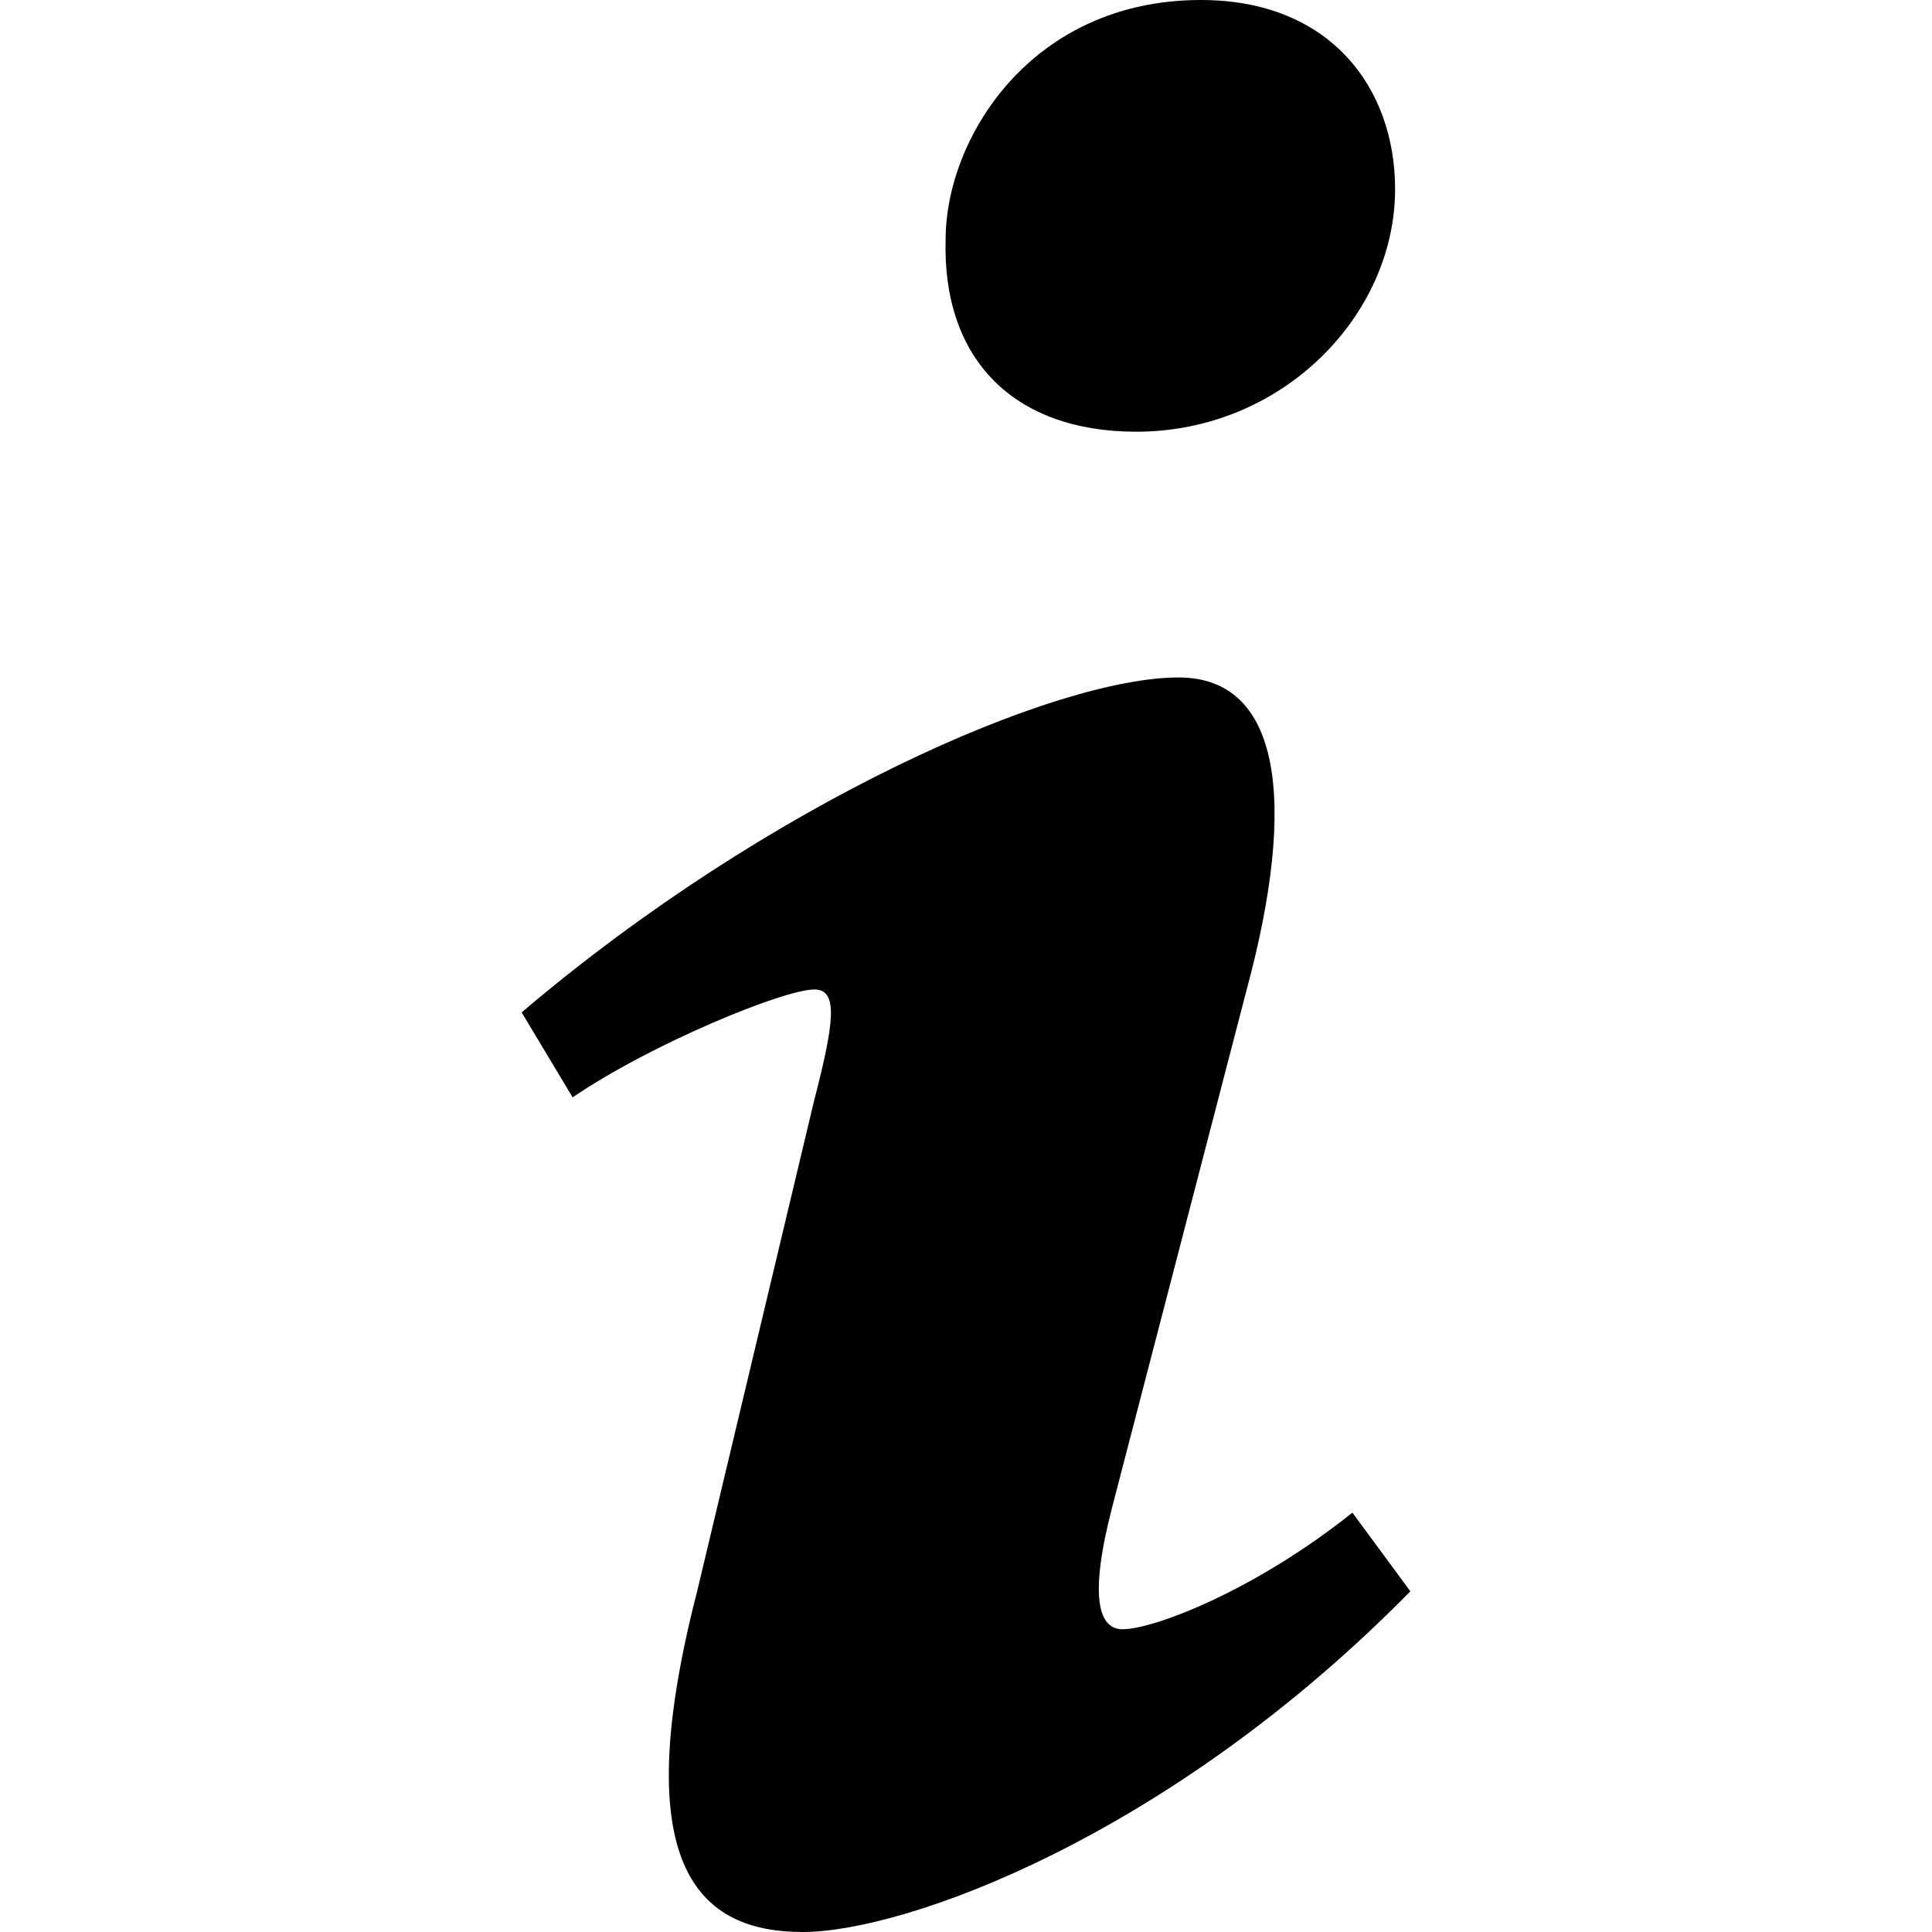
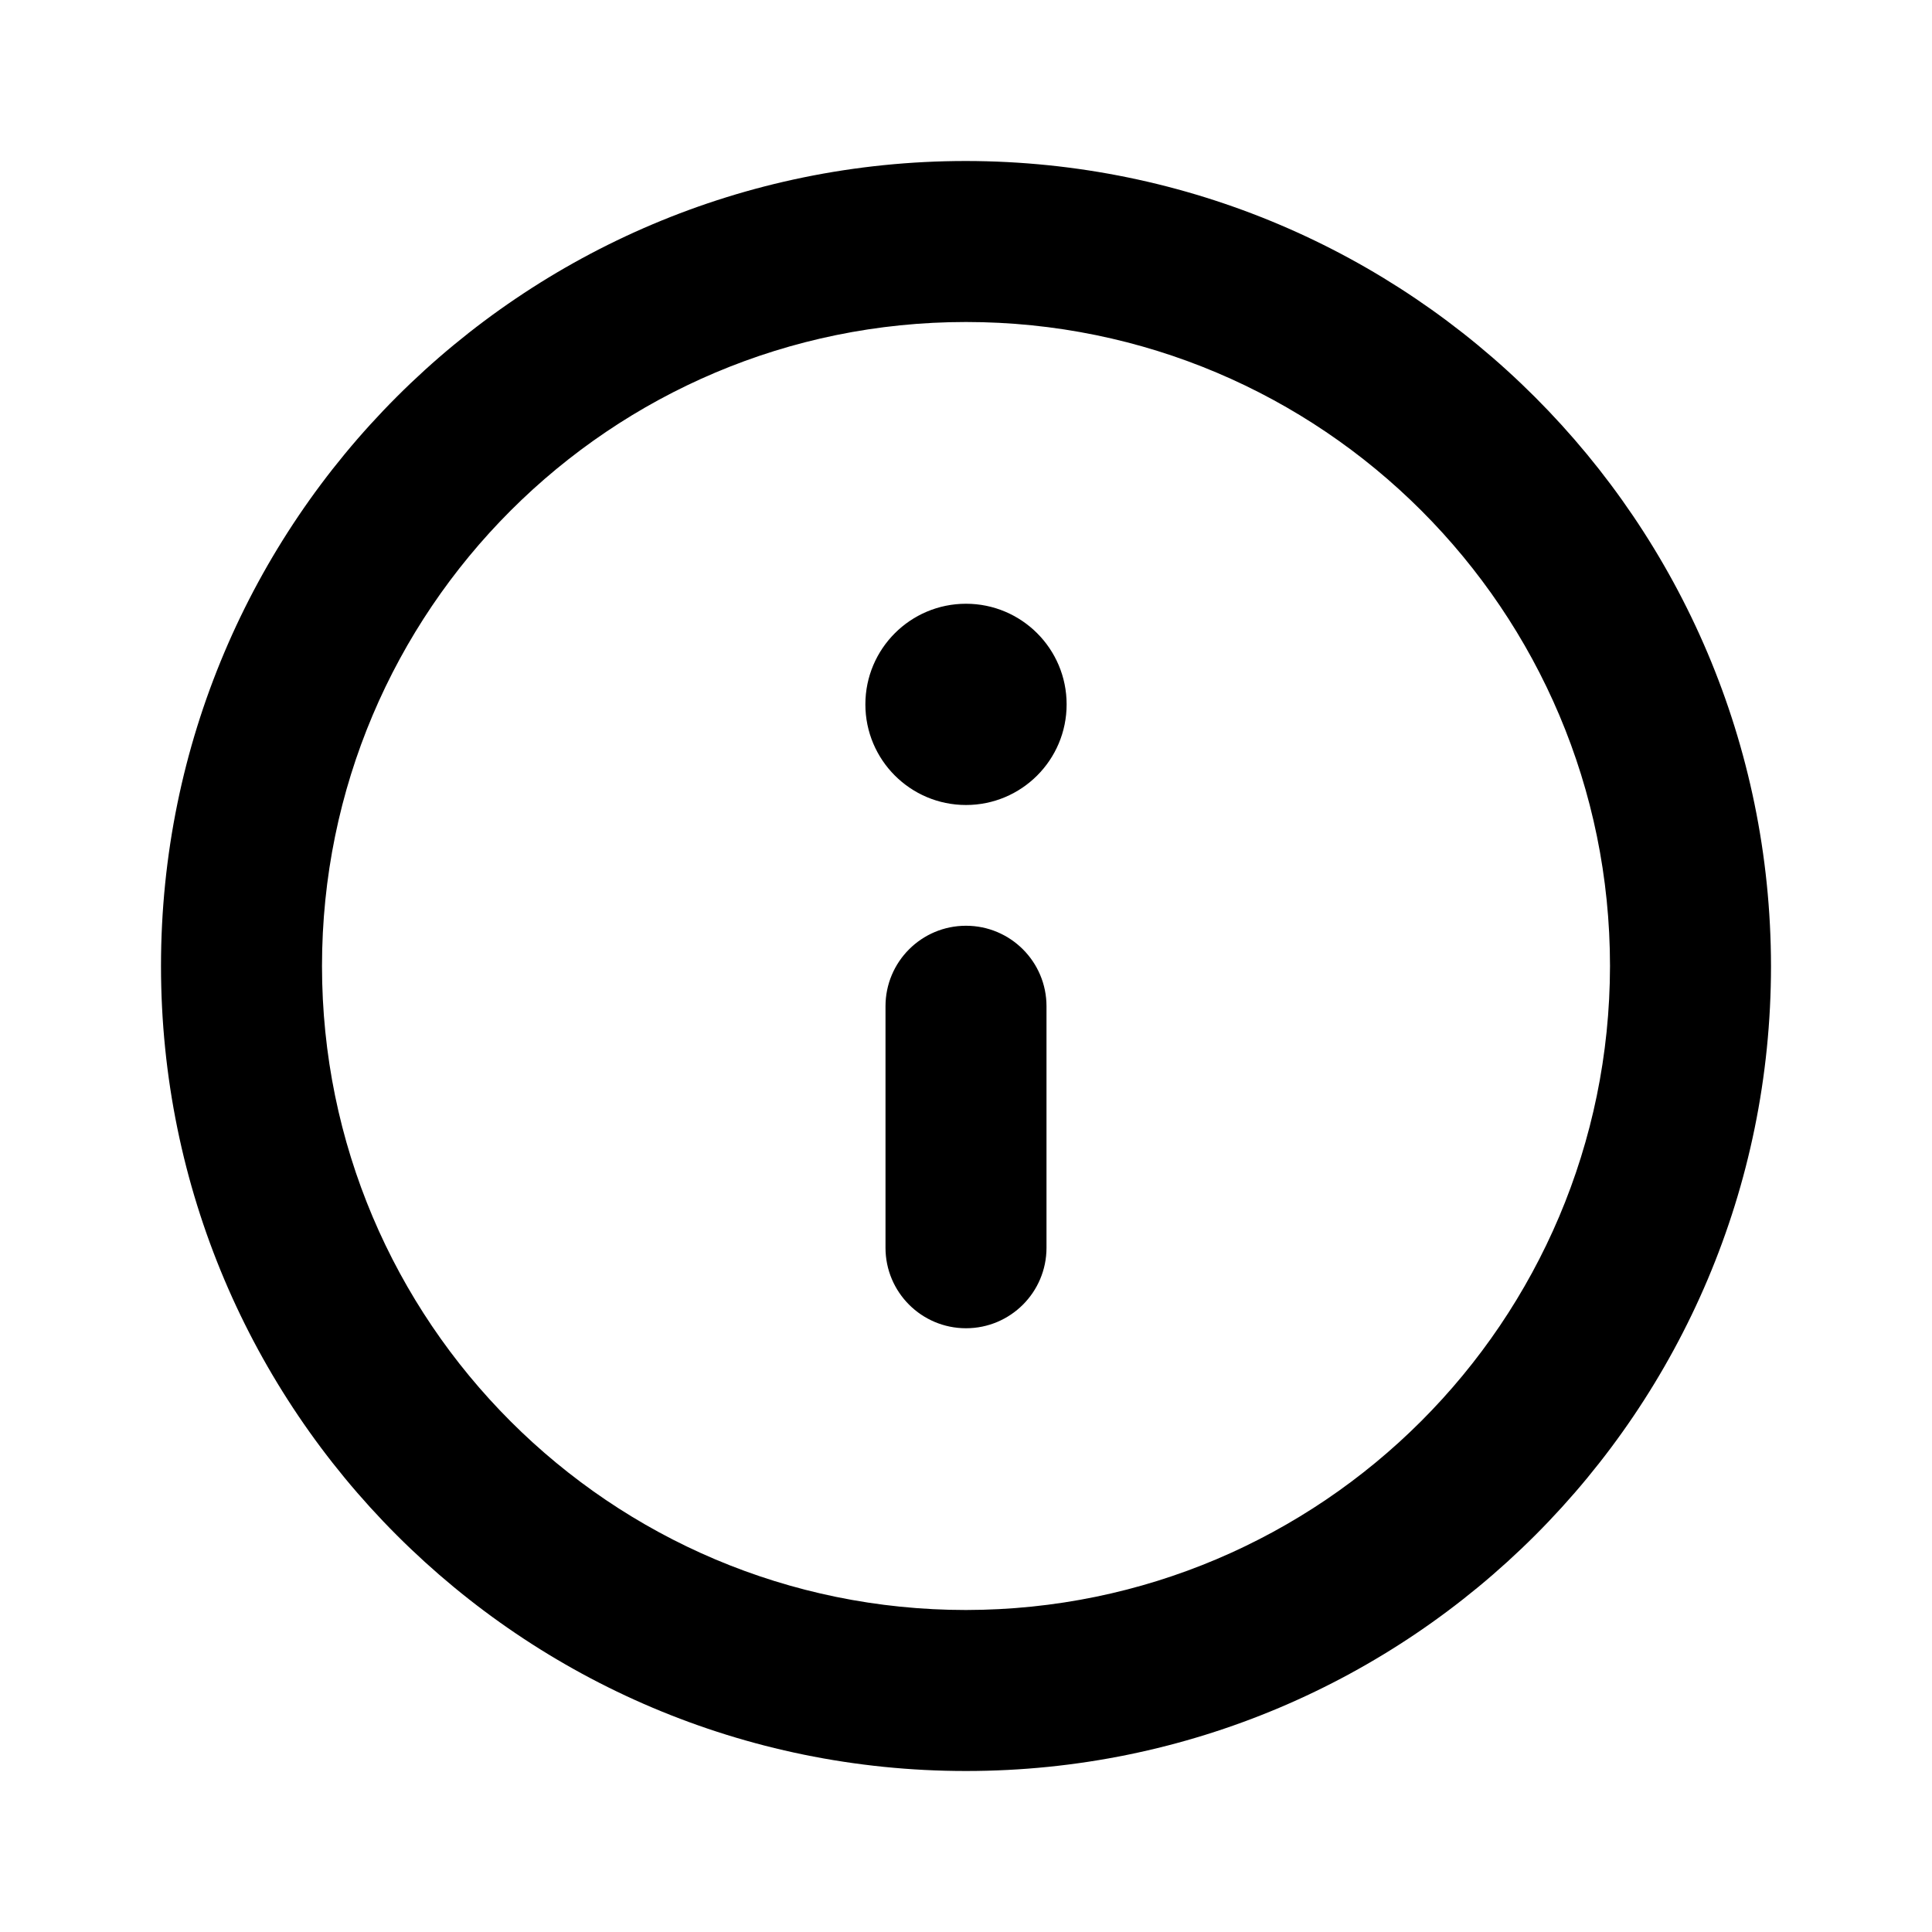
- <svg xmlns="http://www.w3.org/2000/svg" version="1.1" width="18px" height="18px" id="Info" x="0px" y="0px" viewBox="0 0 20 20" enable-background="new 0 0 20 20" xml:space="preserve">
-   <path d="M12.432,0c1.34,0,2.01,0.912,2.01,1.957c0,1.305-1.164,2.512-2.679,2.512c-1.269,0-2.009-0.75-1.974-1.99  C9.789,1.436,10.67,0,12.432,0z M8.309,20c-1.058,0-1.833-0.652-1.093-3.524l1.214-5.092c0.211-0.814,0.246-1.141,0-1.141  c-0.317,0-1.689,0.562-2.502,1.117L5.4,10.48c2.572-2.186,5.531-3.467,6.801-3.467c1.057,0,1.233,1.273,0.705,3.23l-1.391,5.352  c-0.246,0.945-0.141,1.271,0.106,1.271c0.317,0,1.357-0.392,2.379-1.207l0.6,0.814C12.098,19.02,9.365,20,8.309,20z" />
+ <svg xmlns="http://www.w3.org/2000/svg" id="Layer_1" data-name="Layer 1" viewBox="0 0 24 24">
+   <path fill="#000000" d="M12,2A10,10,0,1,0,22,12,10.011,10.011,0,0,0,12,2Zm0,18a8,8,0,1,1,8-8A8.009,8.009,0,0,1,12,20Zm0-8.5a1,1,0,0,0-1,1v3a1,1,0,0,0,2,0v-3A1,1,0,0,0,12,11.5Zm0-4a1.25,1.25,0,1,0,1.25,1.25A1.25,1.25,0,0,0,12,7.5Z" />
</svg>
